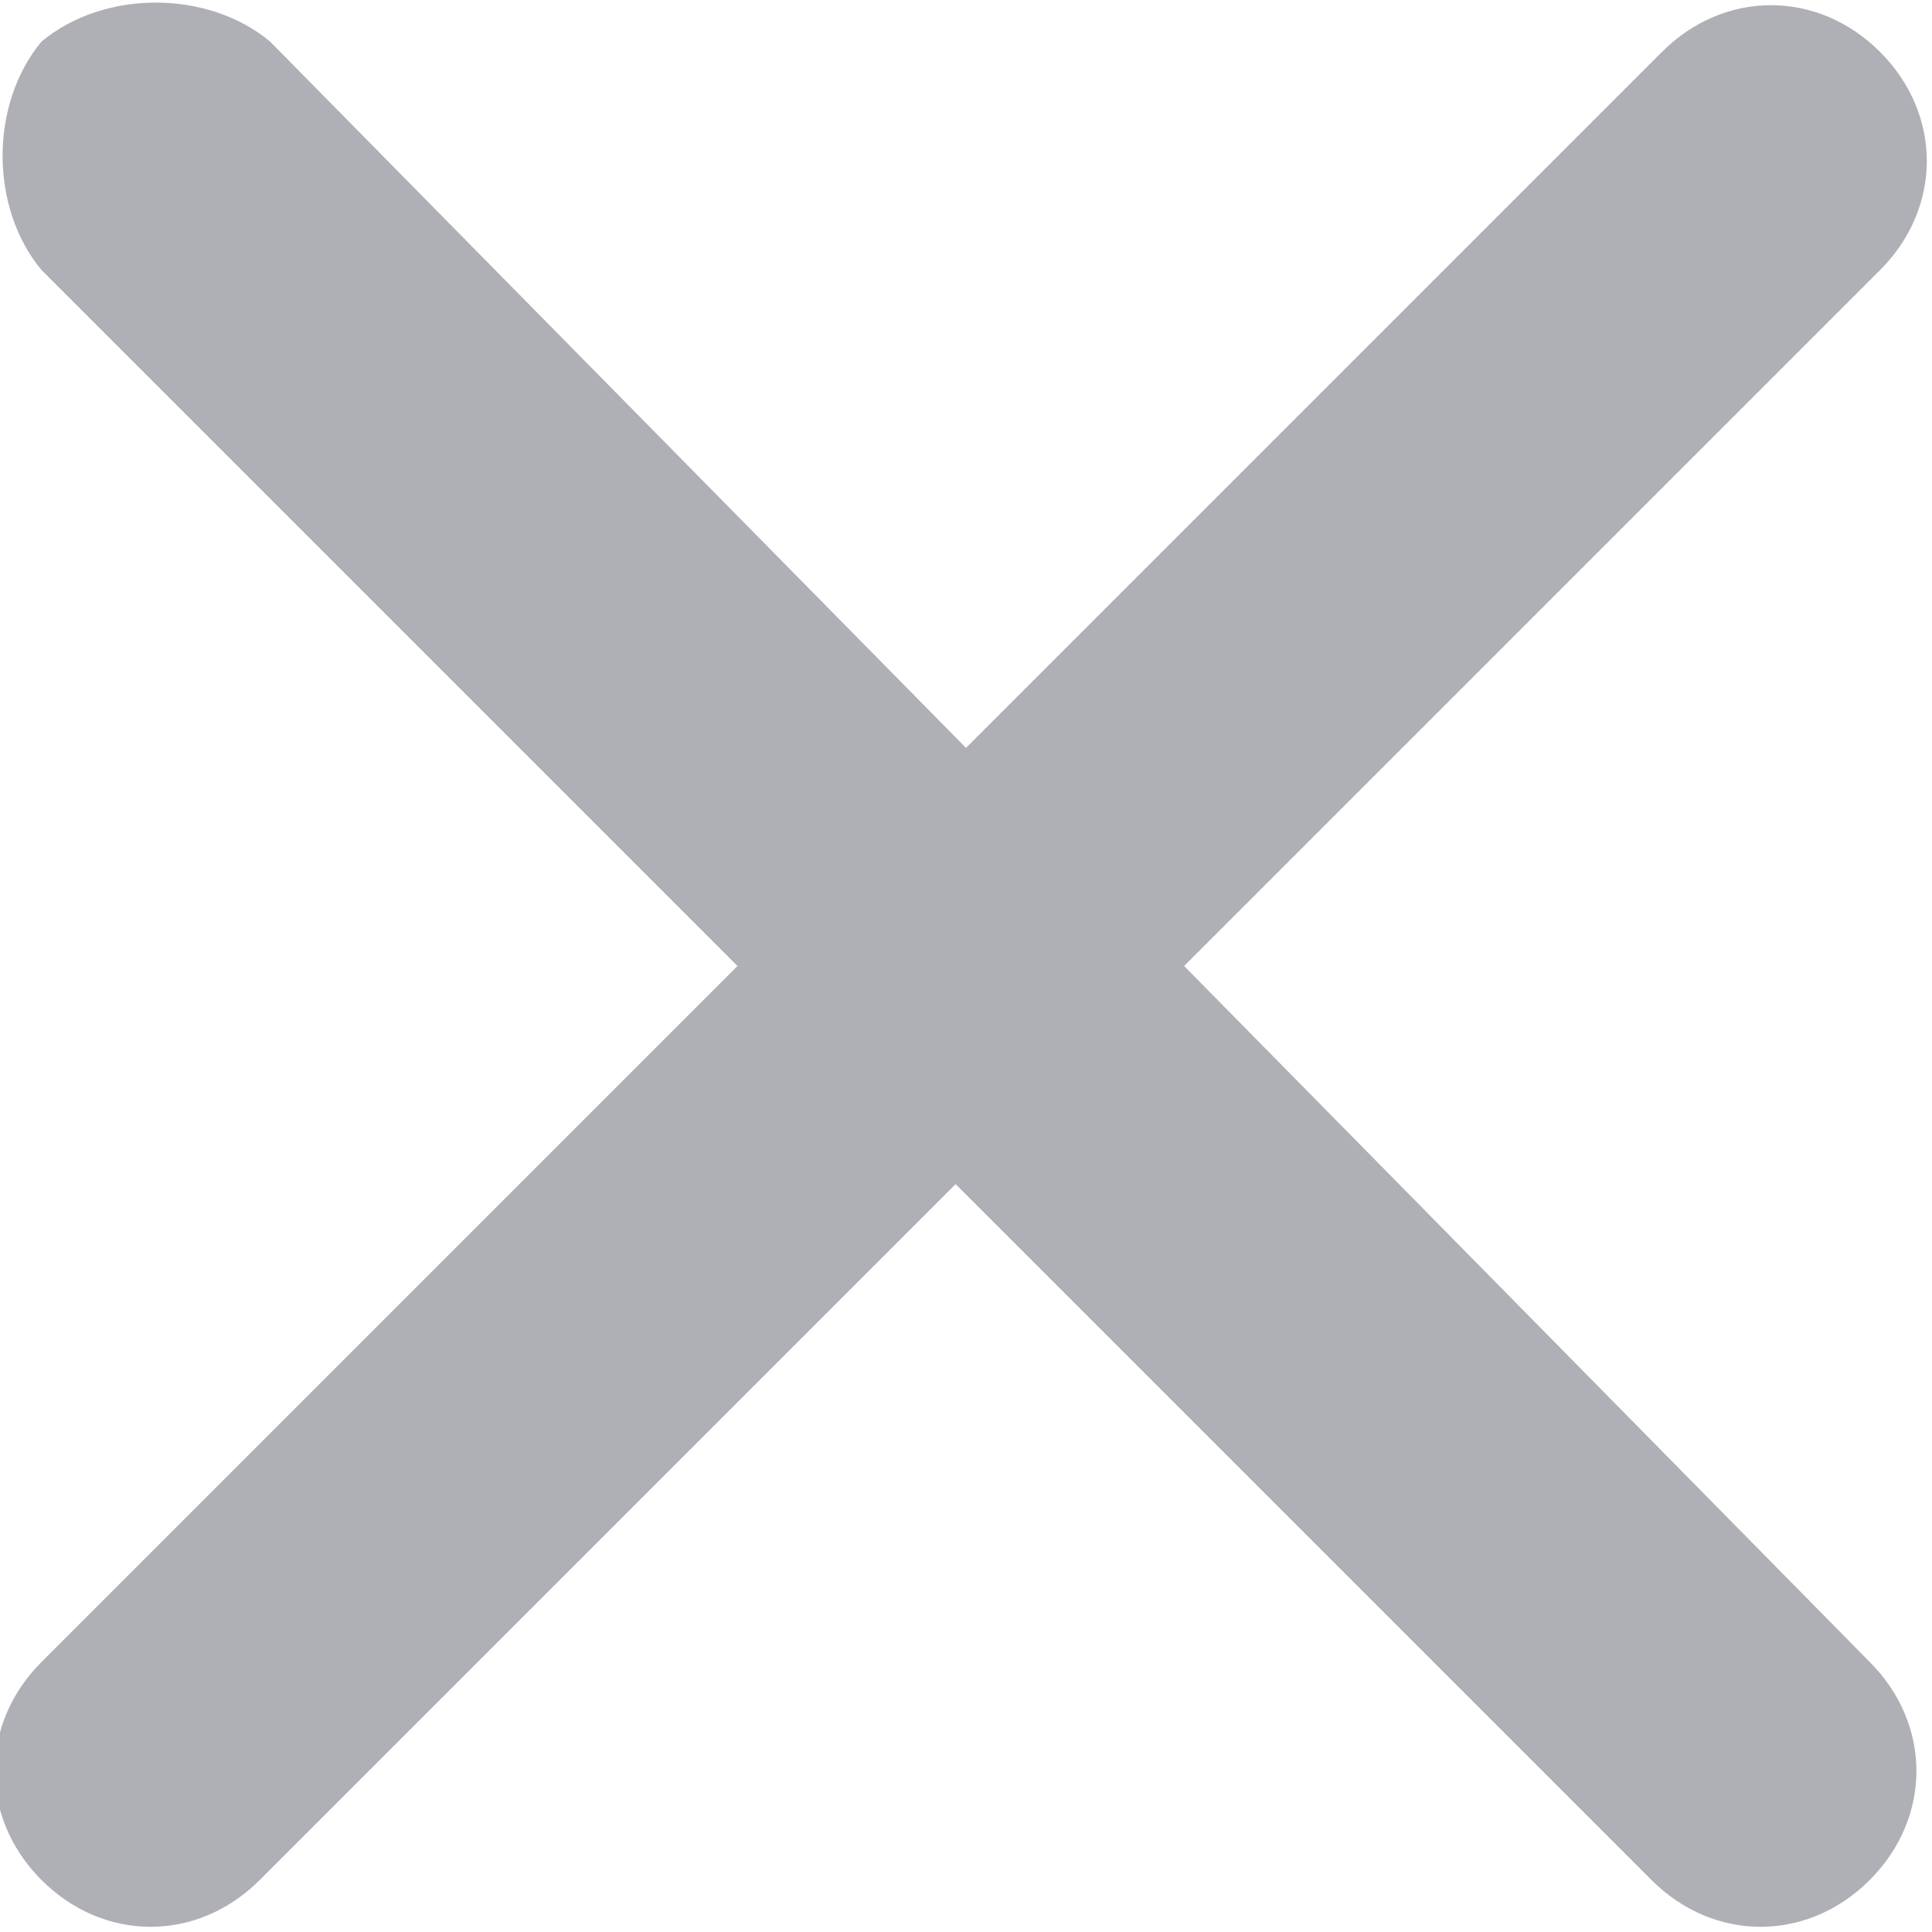
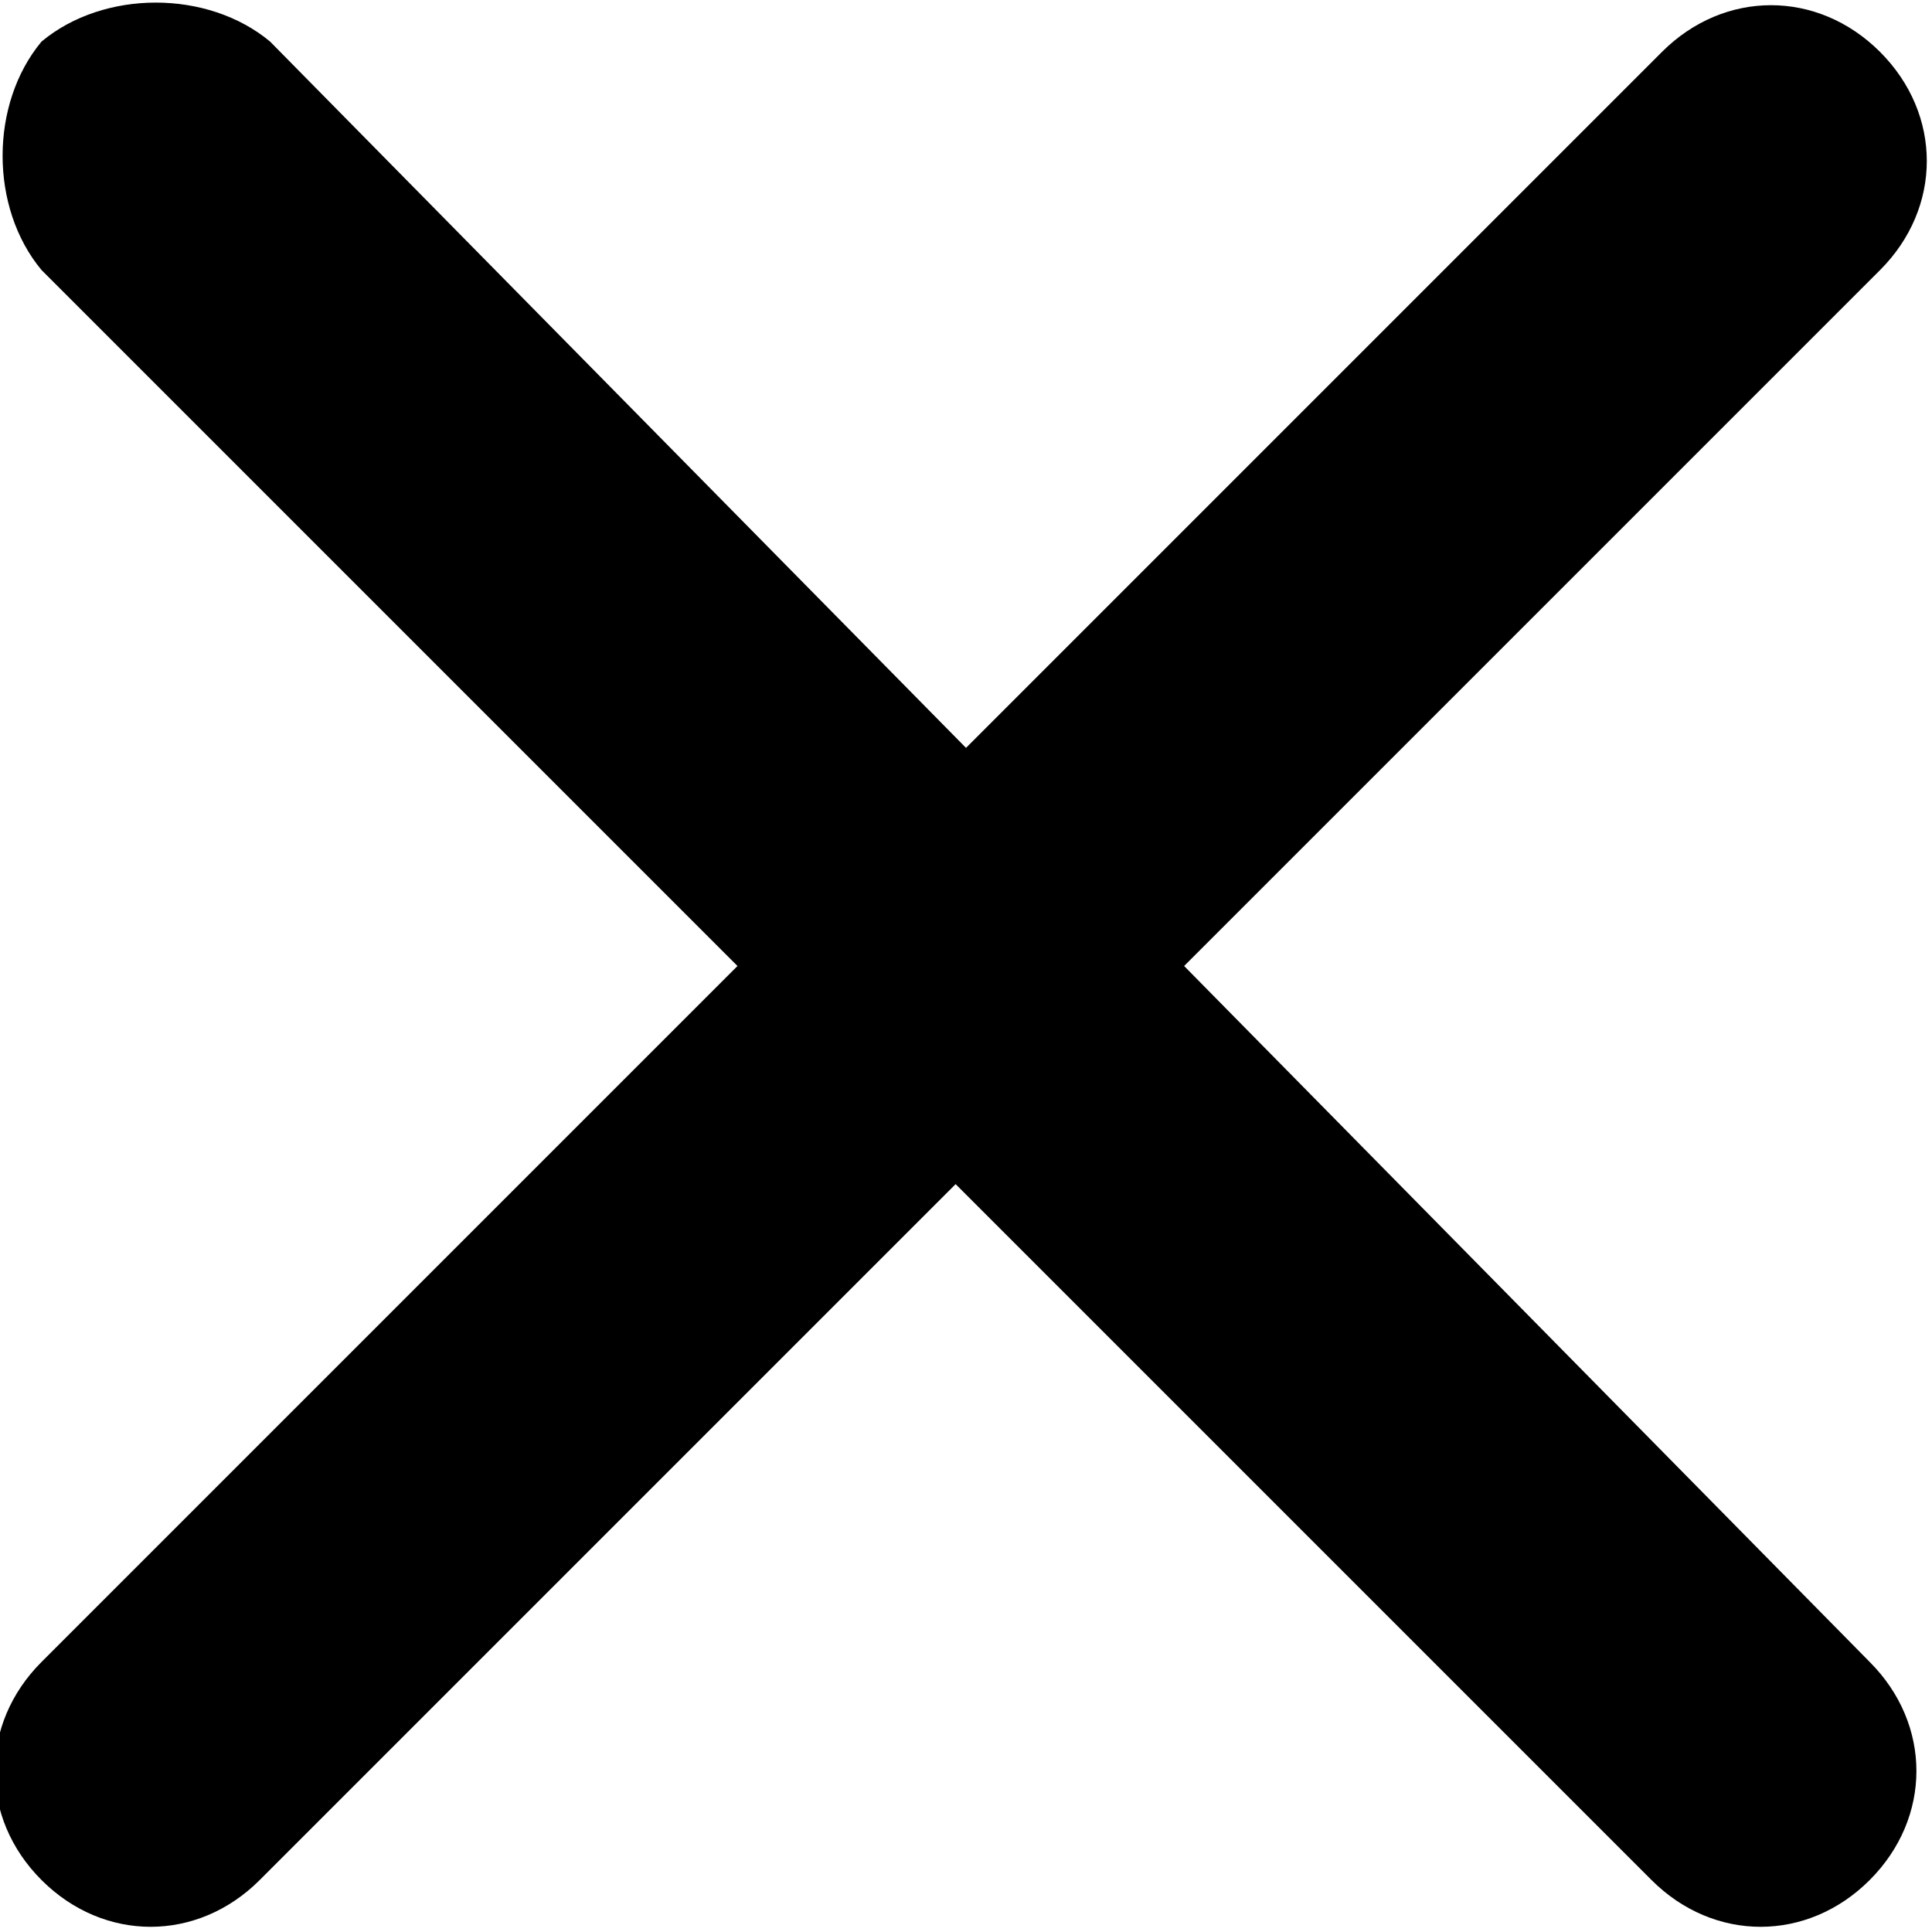
<svg xmlns="http://www.w3.org/2000/svg" viewBox="0 0 18.6 18.6">
-   <path fill="#AFB0B5" d="M11.4 9.3l6.7-6.7c.6-.6.6-1.5 0-2.1s-1.5-.6-2.1 0L9.3 7.2 2.6.4C2-.1 1-.1.4.4-.1 1-.1 2 .4 2.6l6.7 6.7L.4 16c-.6.6-.6 1.5 0 2.1s1.5.6 2.1 0l6.7-6.7 6.7 6.7c.6.6 1.5.6 2.1 0s.6-1.5 0-2.1l-6.6-6.7z" />
+   <path fill="black" d="M11.4 9.3l6.7-6.7c.6-.6.6-1.5 0-2.1s-1.5-.6-2.1 0L9.3 7.2 2.6.4C2-.1 1-.1.4.4-.1 1-.1 2 .4 2.6l6.7 6.7L.4 16c-.6.6-.6 1.5 0 2.1s1.5.6 2.1 0l6.7-6.7 6.7 6.7c.6.6 1.5.6 2.1 0s.6-1.5 0-2.1l-6.6-6.7z" />
</svg>
